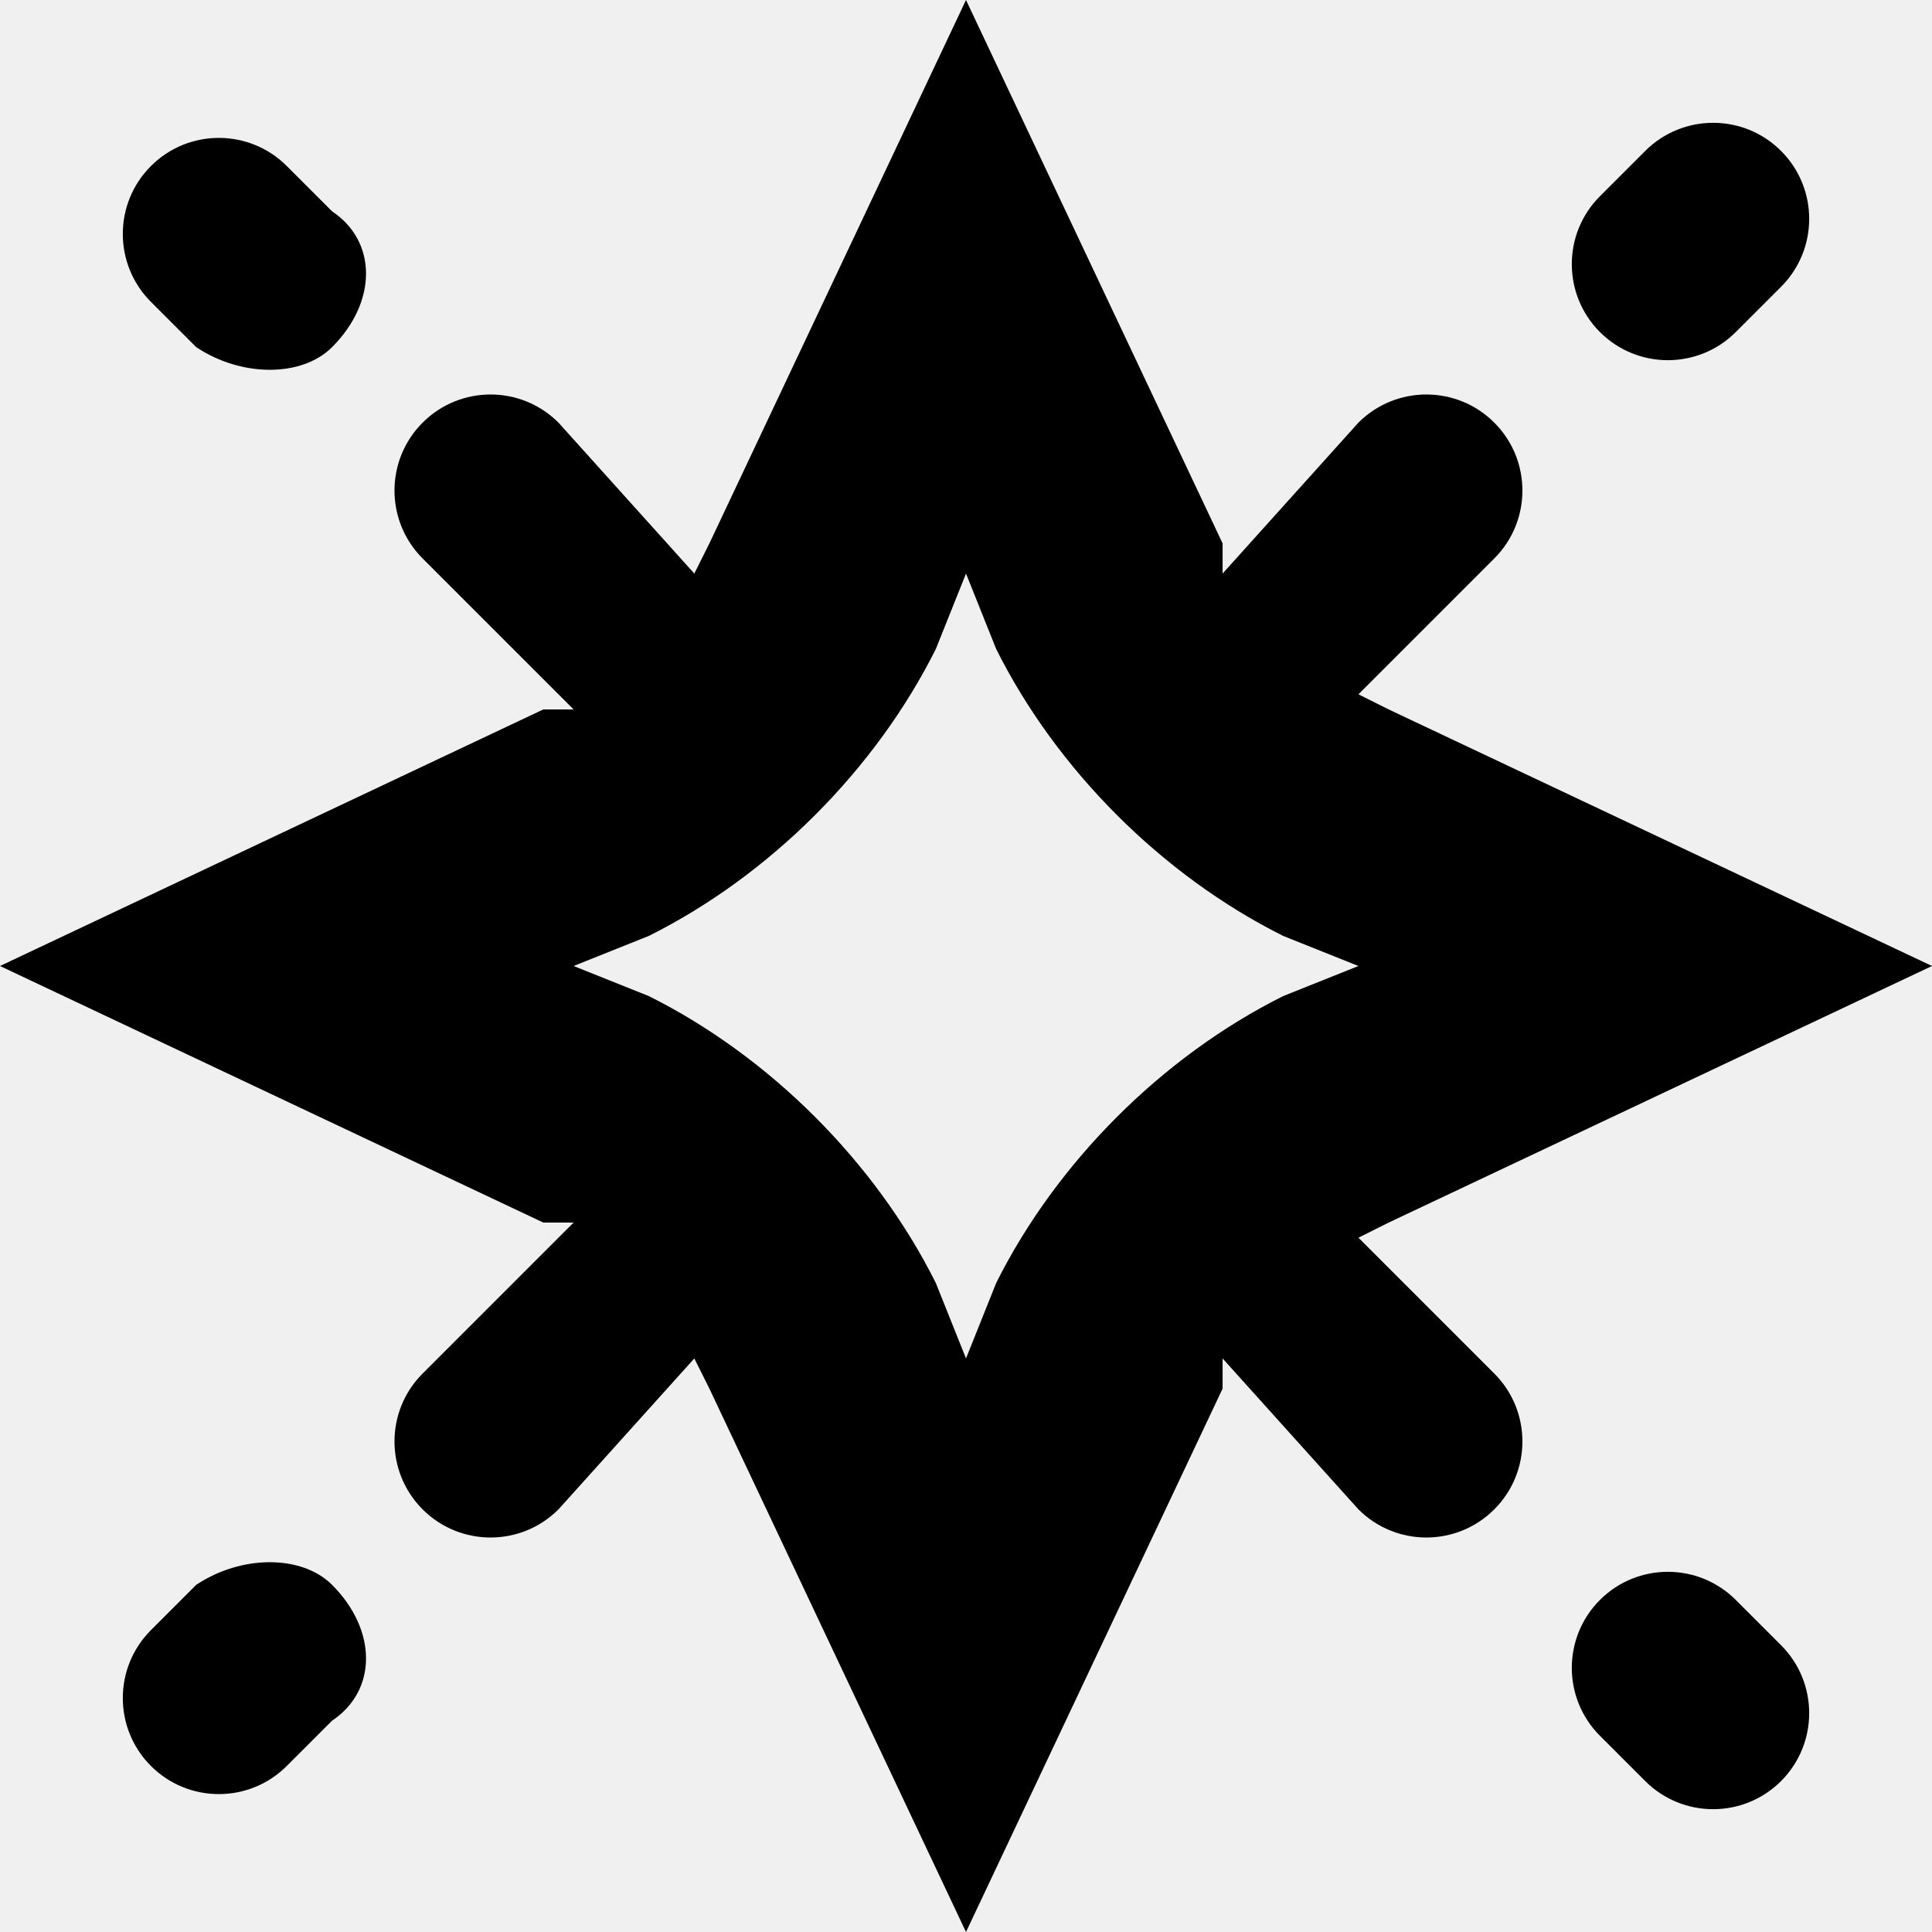
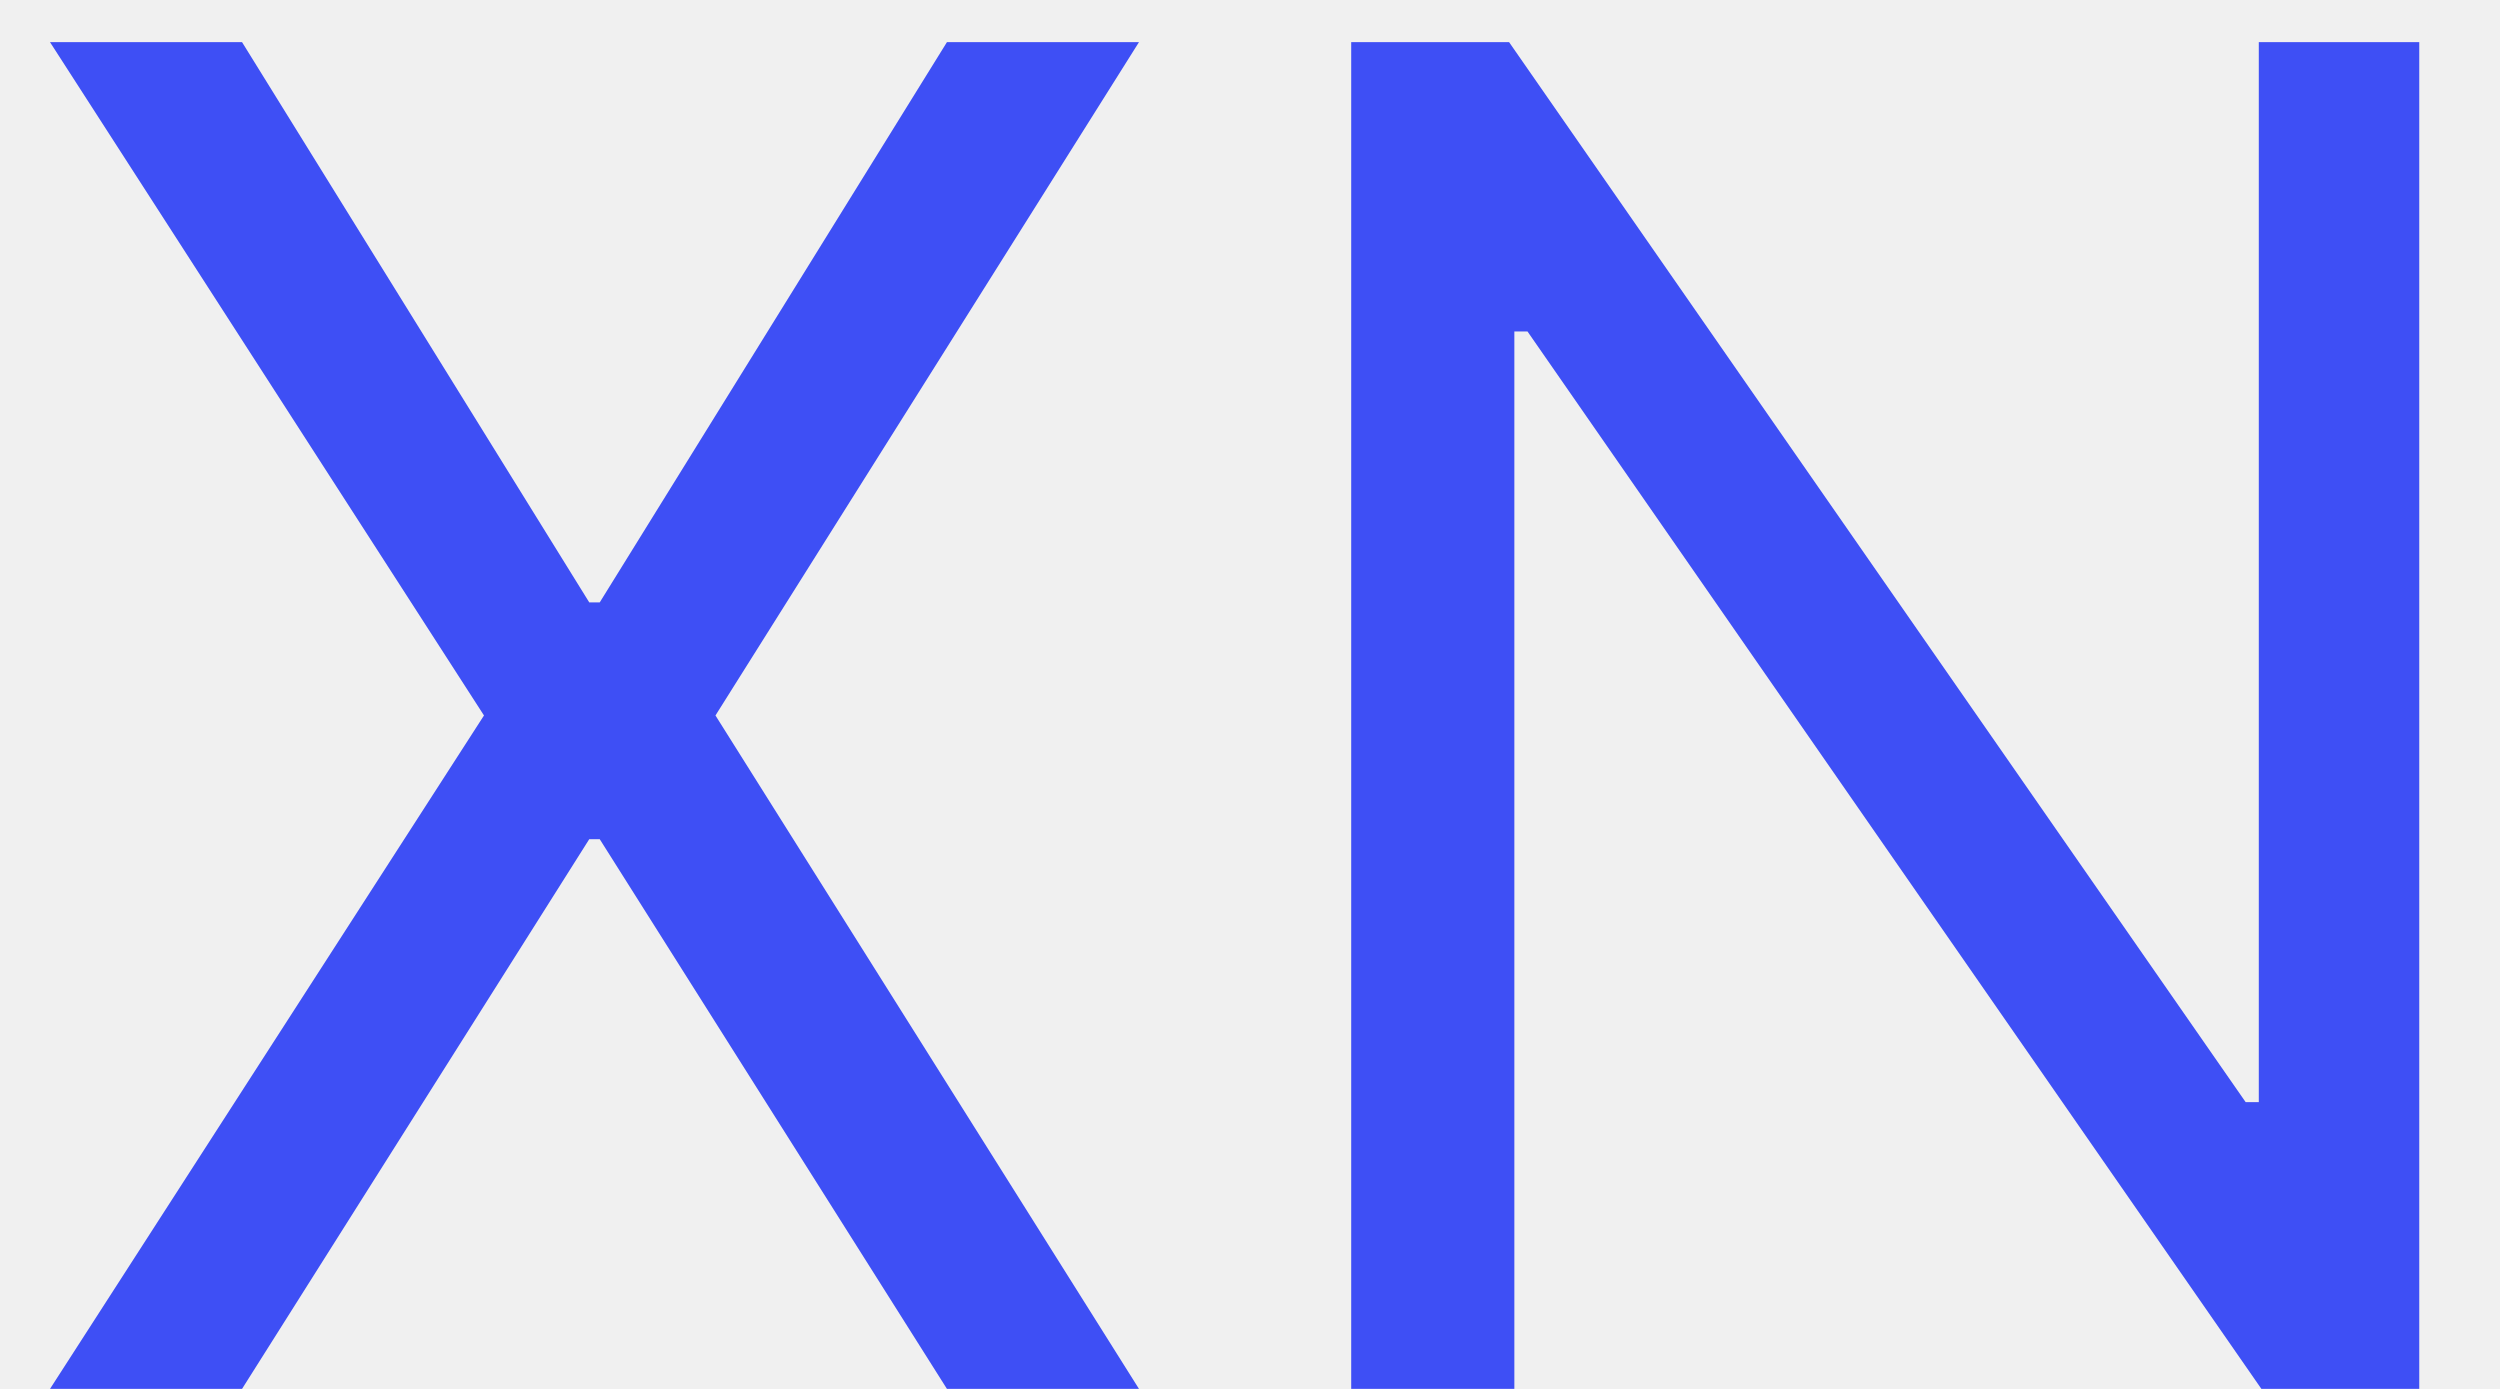
- <svg xmlns="http://www.w3.org/2000/svg" viewBox="0 0 128 128">
-   <path fill-rule="evenodd" d="M81 36 64 0 47 36l-1 2-9-10a6 6 0 0 0-9 9l10 10h-2L0 64l36 17h2L28 91a6 6 0 1 0 9 9l9-10 1 2 17 36 17-36v-2l9 10a6 6 0 1 0 9-9l-9-9 2-1 36-17-36-17-2-1 9-9a6 6 0 1 0-9-9l-9 10v-2Zm-17 2-2 5c-4 8-11 15-19 19l-5 2 5 2c8 4 15 11 19 19l2 5 2-5c4-8 11-15 19-19l5-2-5-2c-8-4-15-11-19-19l-2-5Z" clip-rule="evenodd" />
-   <path d="M118 19a6 6 0 0 0-9-9l-3 3a6 6 0 1 0 9 9l3-3Zm-96 4c-2 2-6 2-9 0l-3-3a6 6 0 1 1 9-9l3 3c3 2 3 6 0 9Zm0 82c-2-2-6-2-9 0l-3 3a6 6 0 1 0 9 9l3-3c3-2 3-6 0-9Zm96 4a6 6 0 0 1-9 9l-3-3a6 6 0 1 1 9-9l3 3Z" />
-   <style>path{fill:#000}@media (prefers-color-scheme:dark){path{fill:#fff}}</style>
+ <svg xmlns="http://www.w3.org/2000/svg" width="27" height="15" viewBox="0 0 27 15" fill="none">
+   <path d="M2.614 0.455L6.364 6.506H6.477L10.227 0.455H12.301L7.727 7.727L12.301 15H10.227L6.477 9.063H6.364L2.614 15H0.54L5.227 7.727L0.54 0.455H2.614Z" fill="#3E4FF5" />
+   <path d="M26.128 0.455V15H24.423L16.497 3.58H16.355V15H14.593V0.455H16.298L24.253 11.903H24.395V0.455H26.128Z" fill="#3E4FF5" />
</svg>
